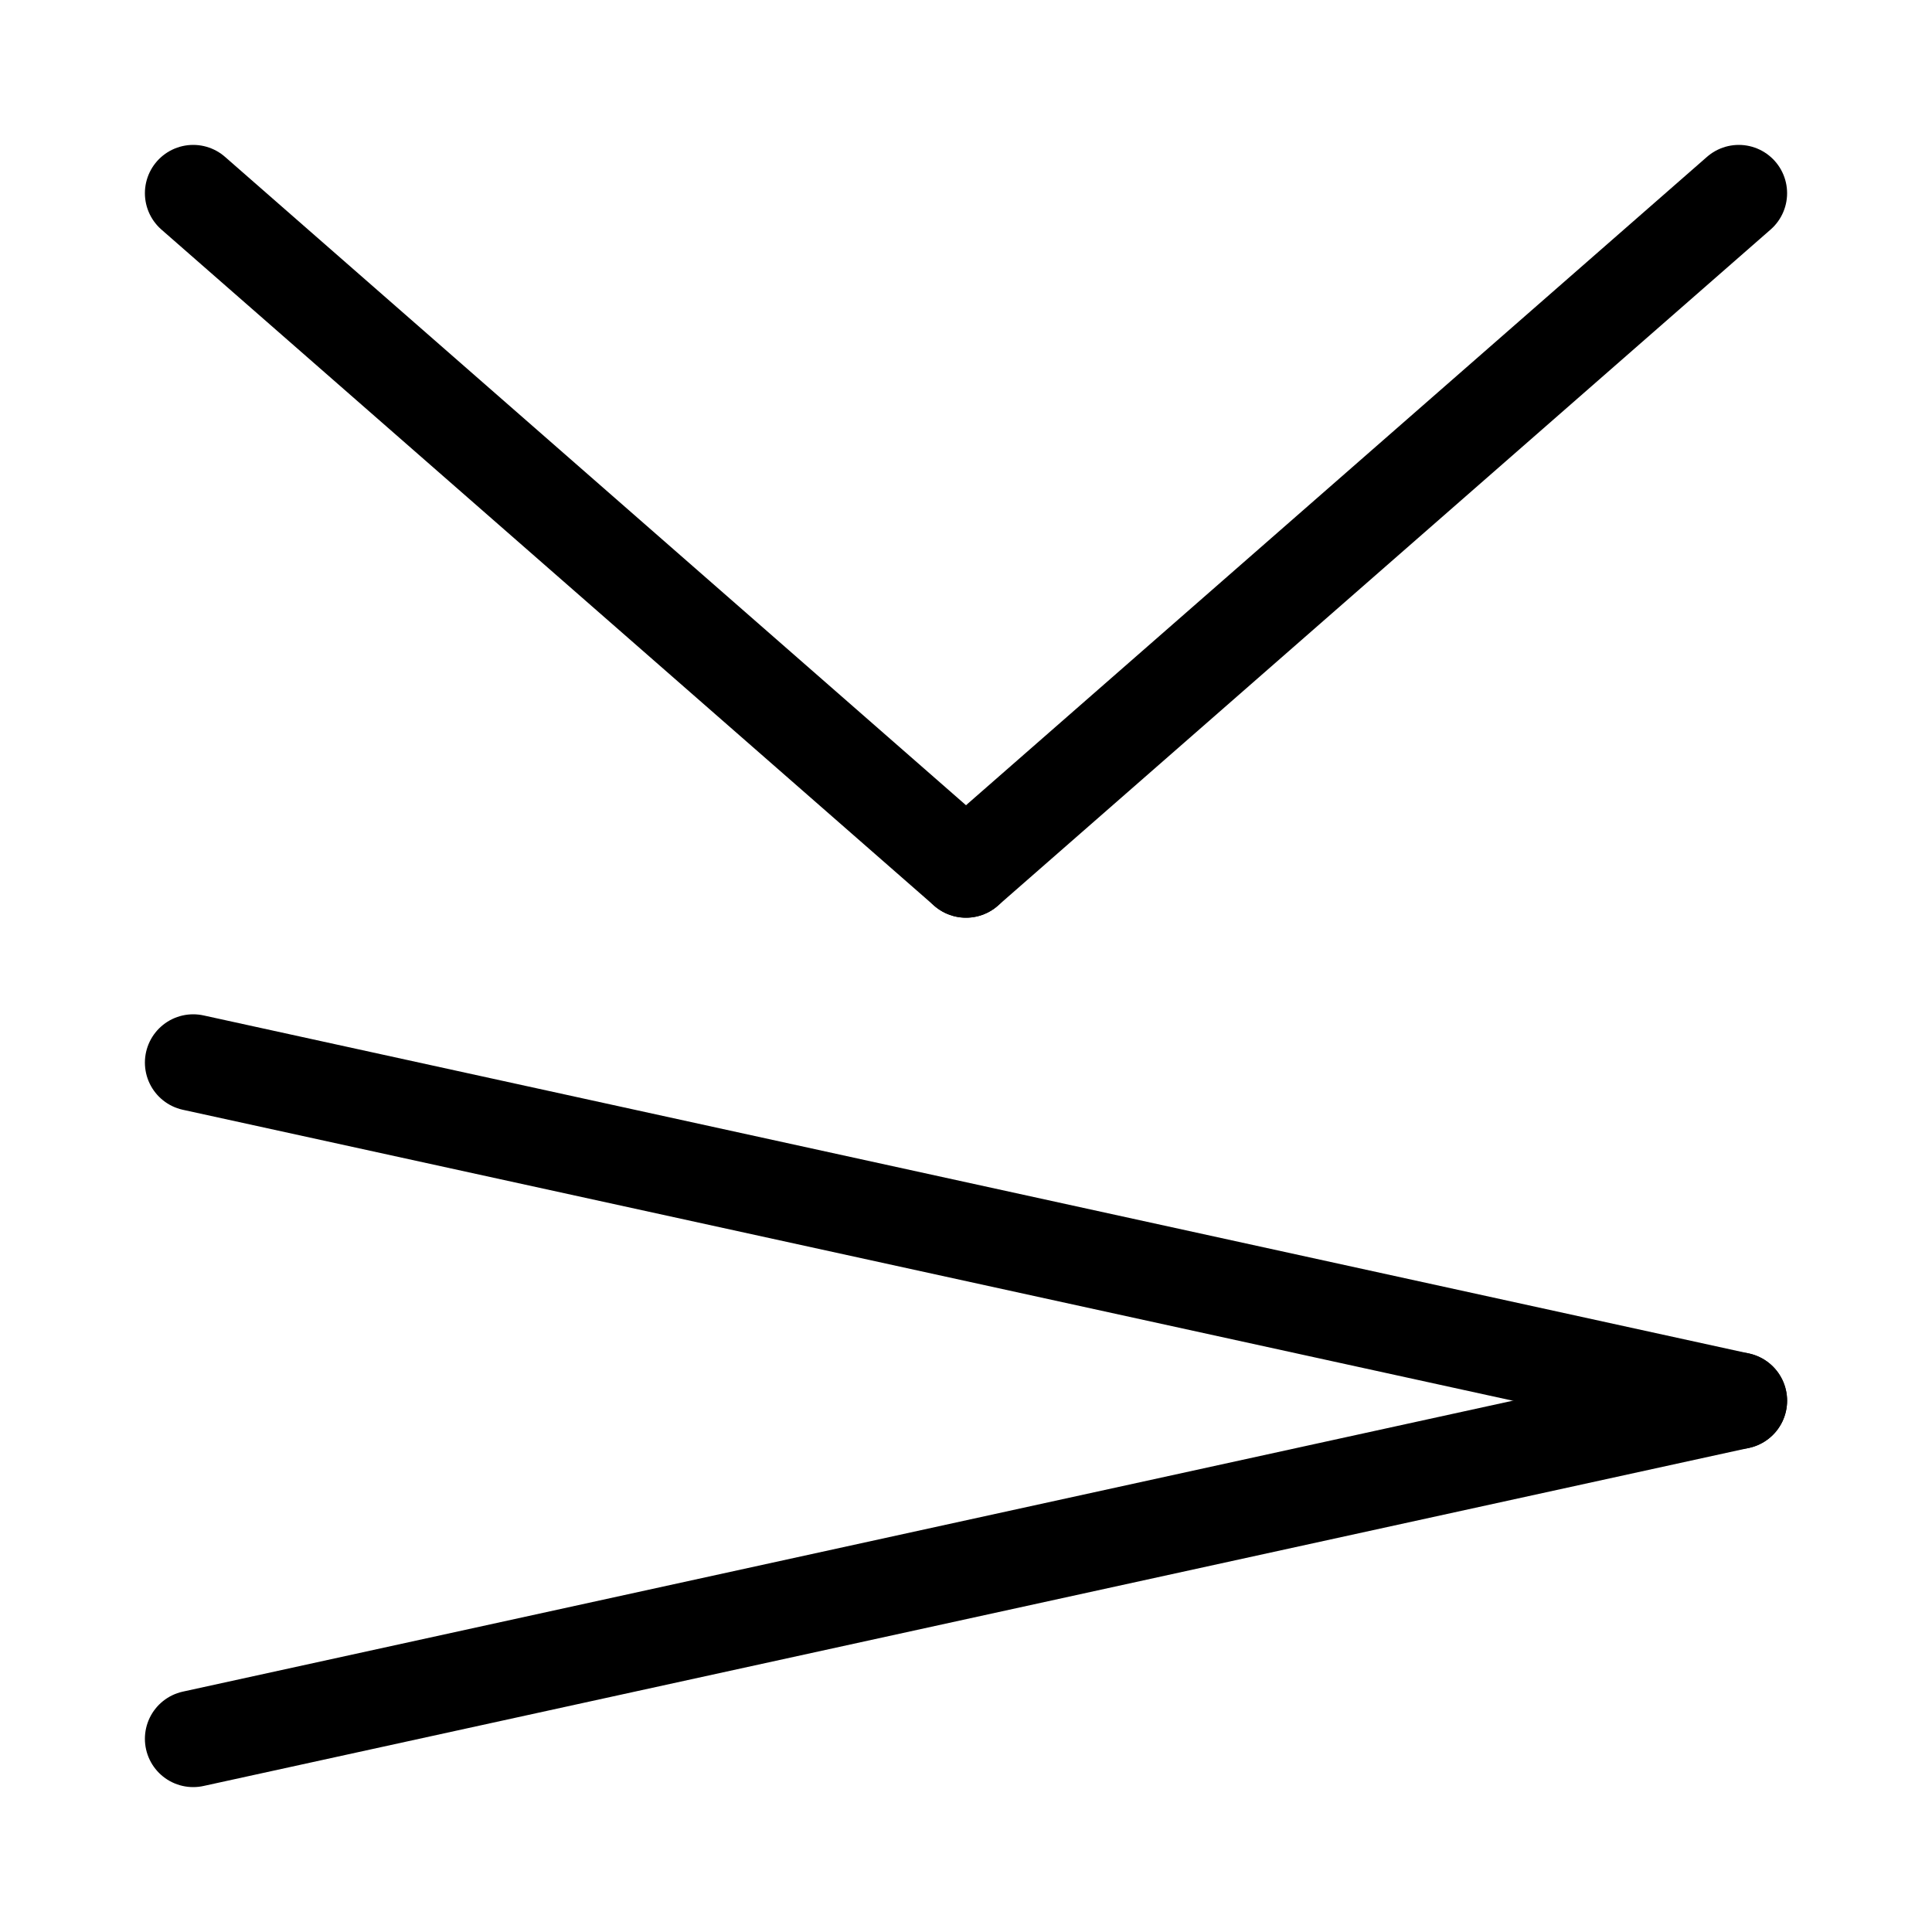
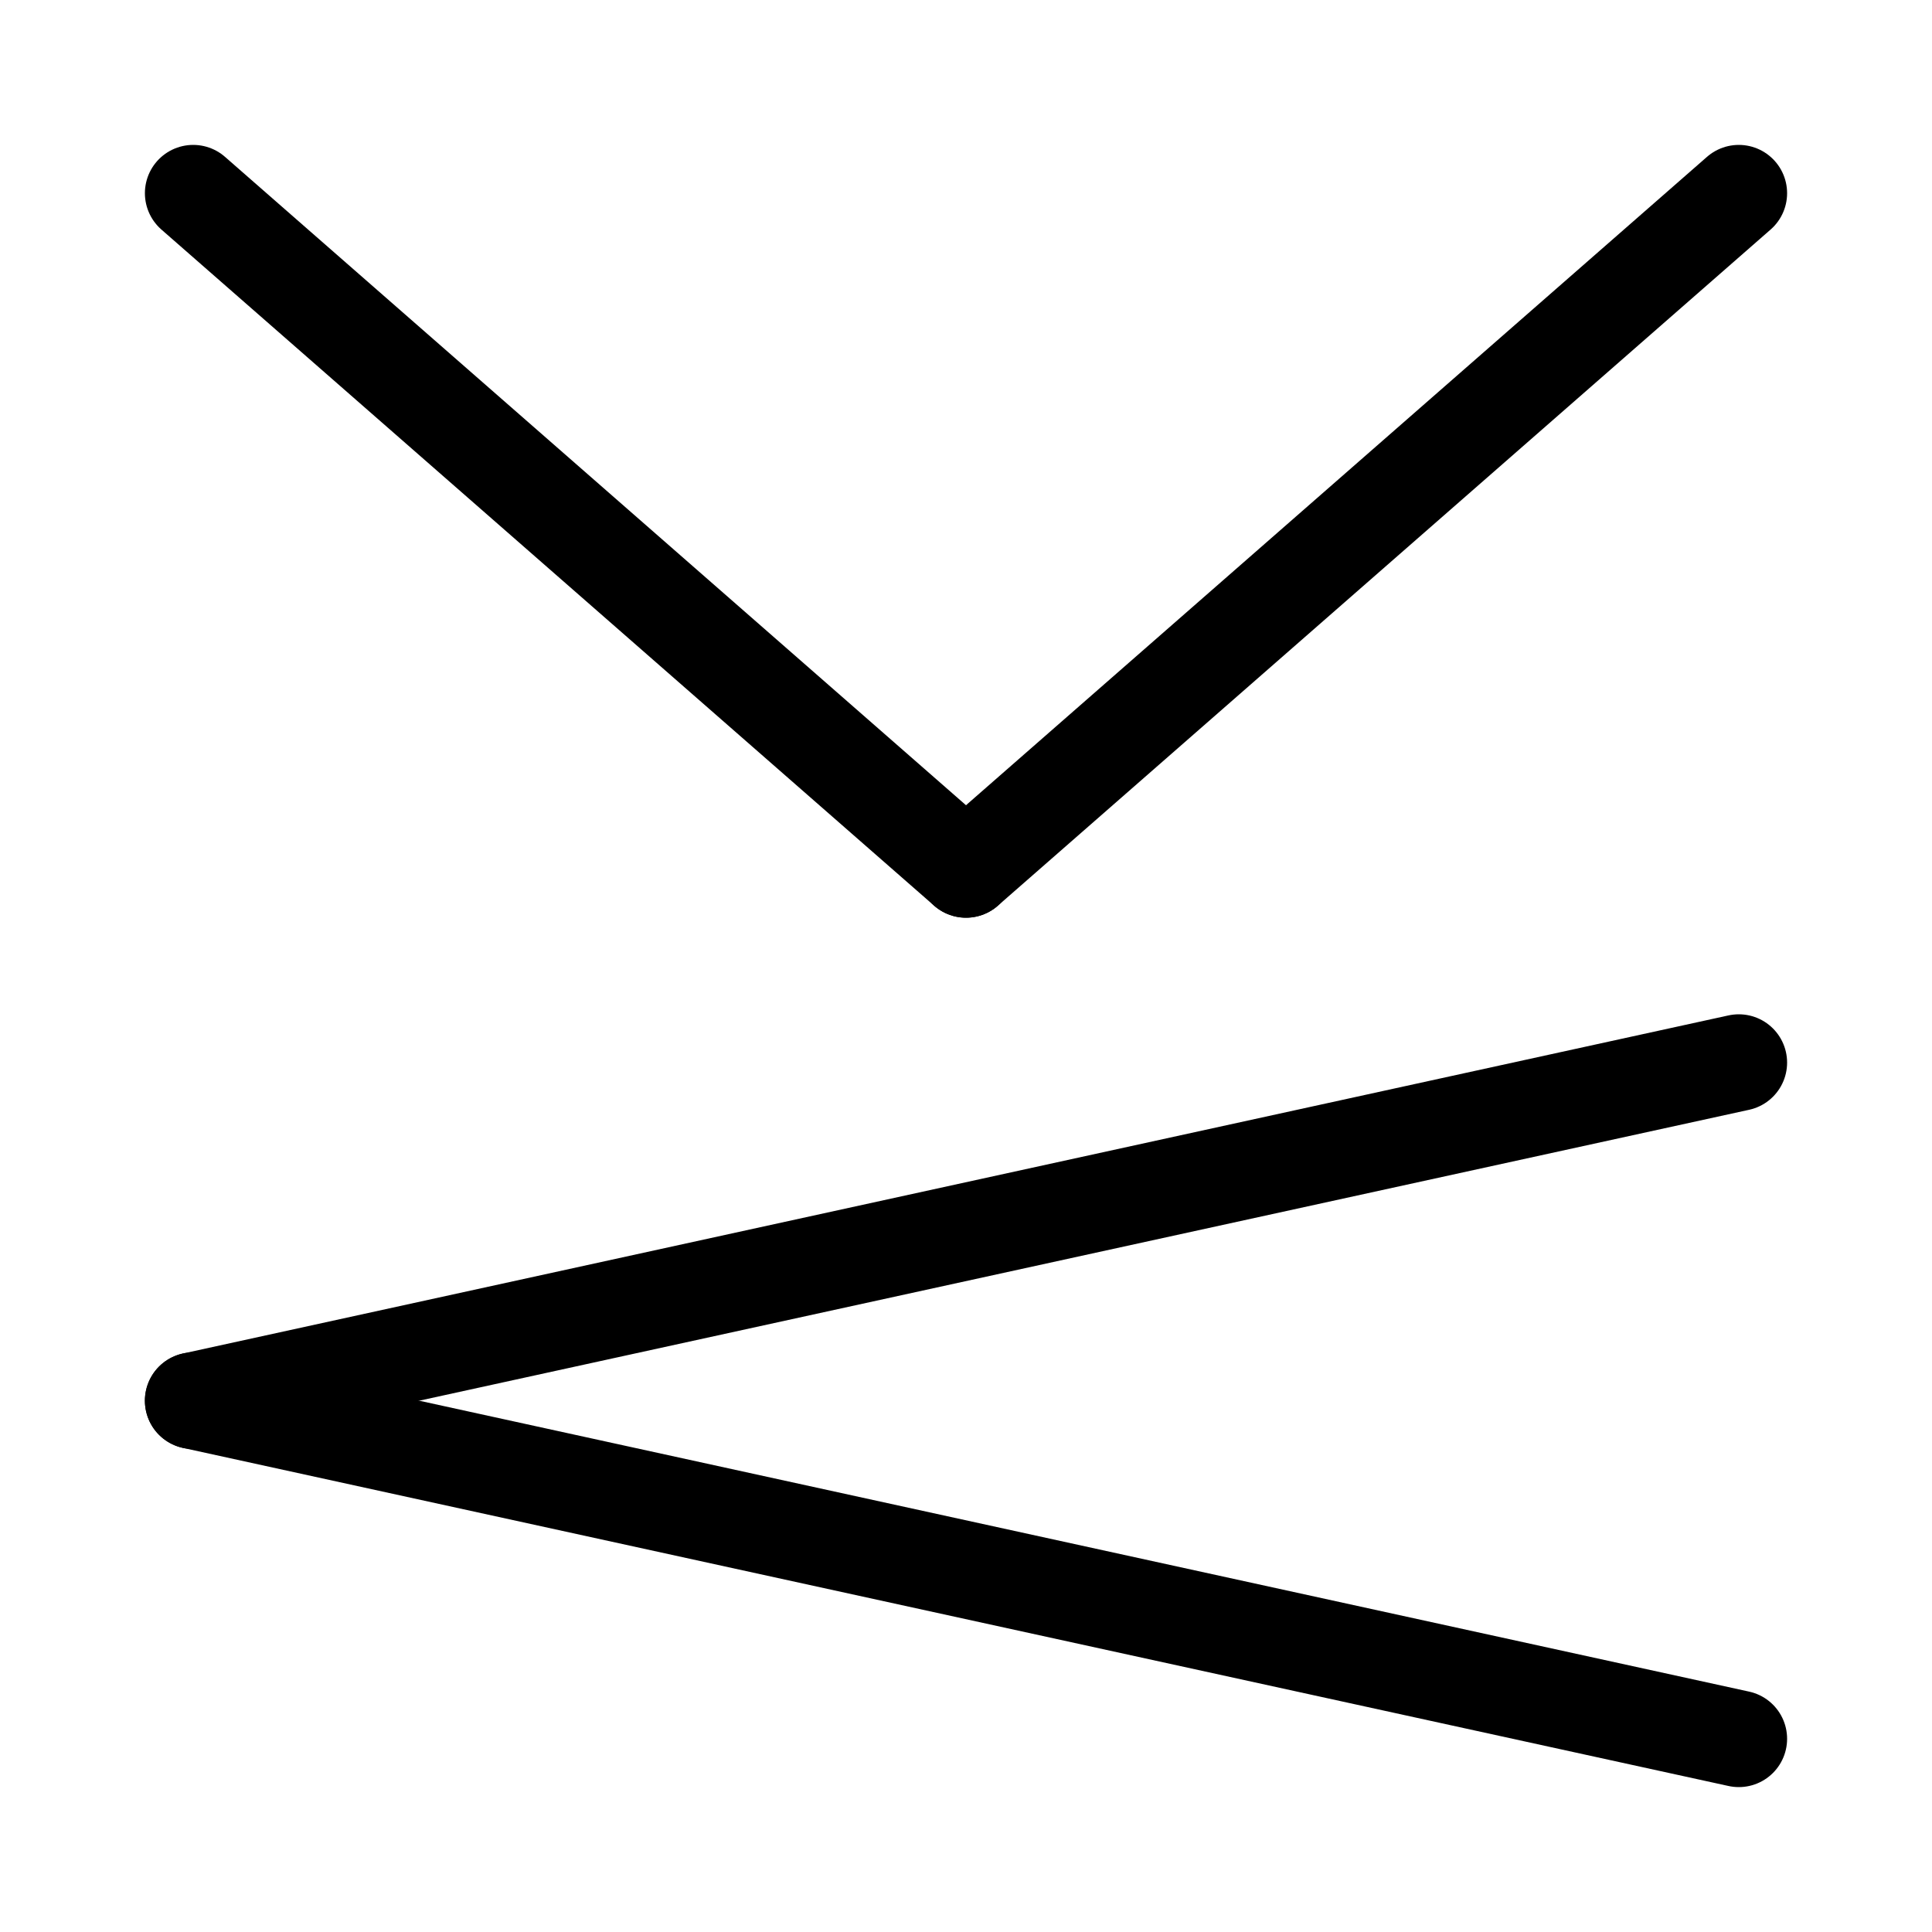
<svg xmlns="http://www.w3.org/2000/svg" width="40" height="40">
  <rect width="100%" height="100%" fill="white" />
  <g stroke="black" stroke-width="2" stroke-linecap="round">
    <g transform="" transform-origin="20 11">
      <line x1="4" y1="4" x2="20" y2="18" />
      <line x1="36" y1="4" x2="20" y2="18" />
    </g>
    <g transform="" transform-origin="20 29">
-       <line x1="4" y1="22" x2="36" y2="29" />
-       <line x1="36" y1="29" x2="4" y2="36" />
+       <line x1="36" y1="22" x2="4" y2="29" />
+       <line x1="4" y1="29" x2="36" y2="36" />
    </g>
  </g>
</svg>
